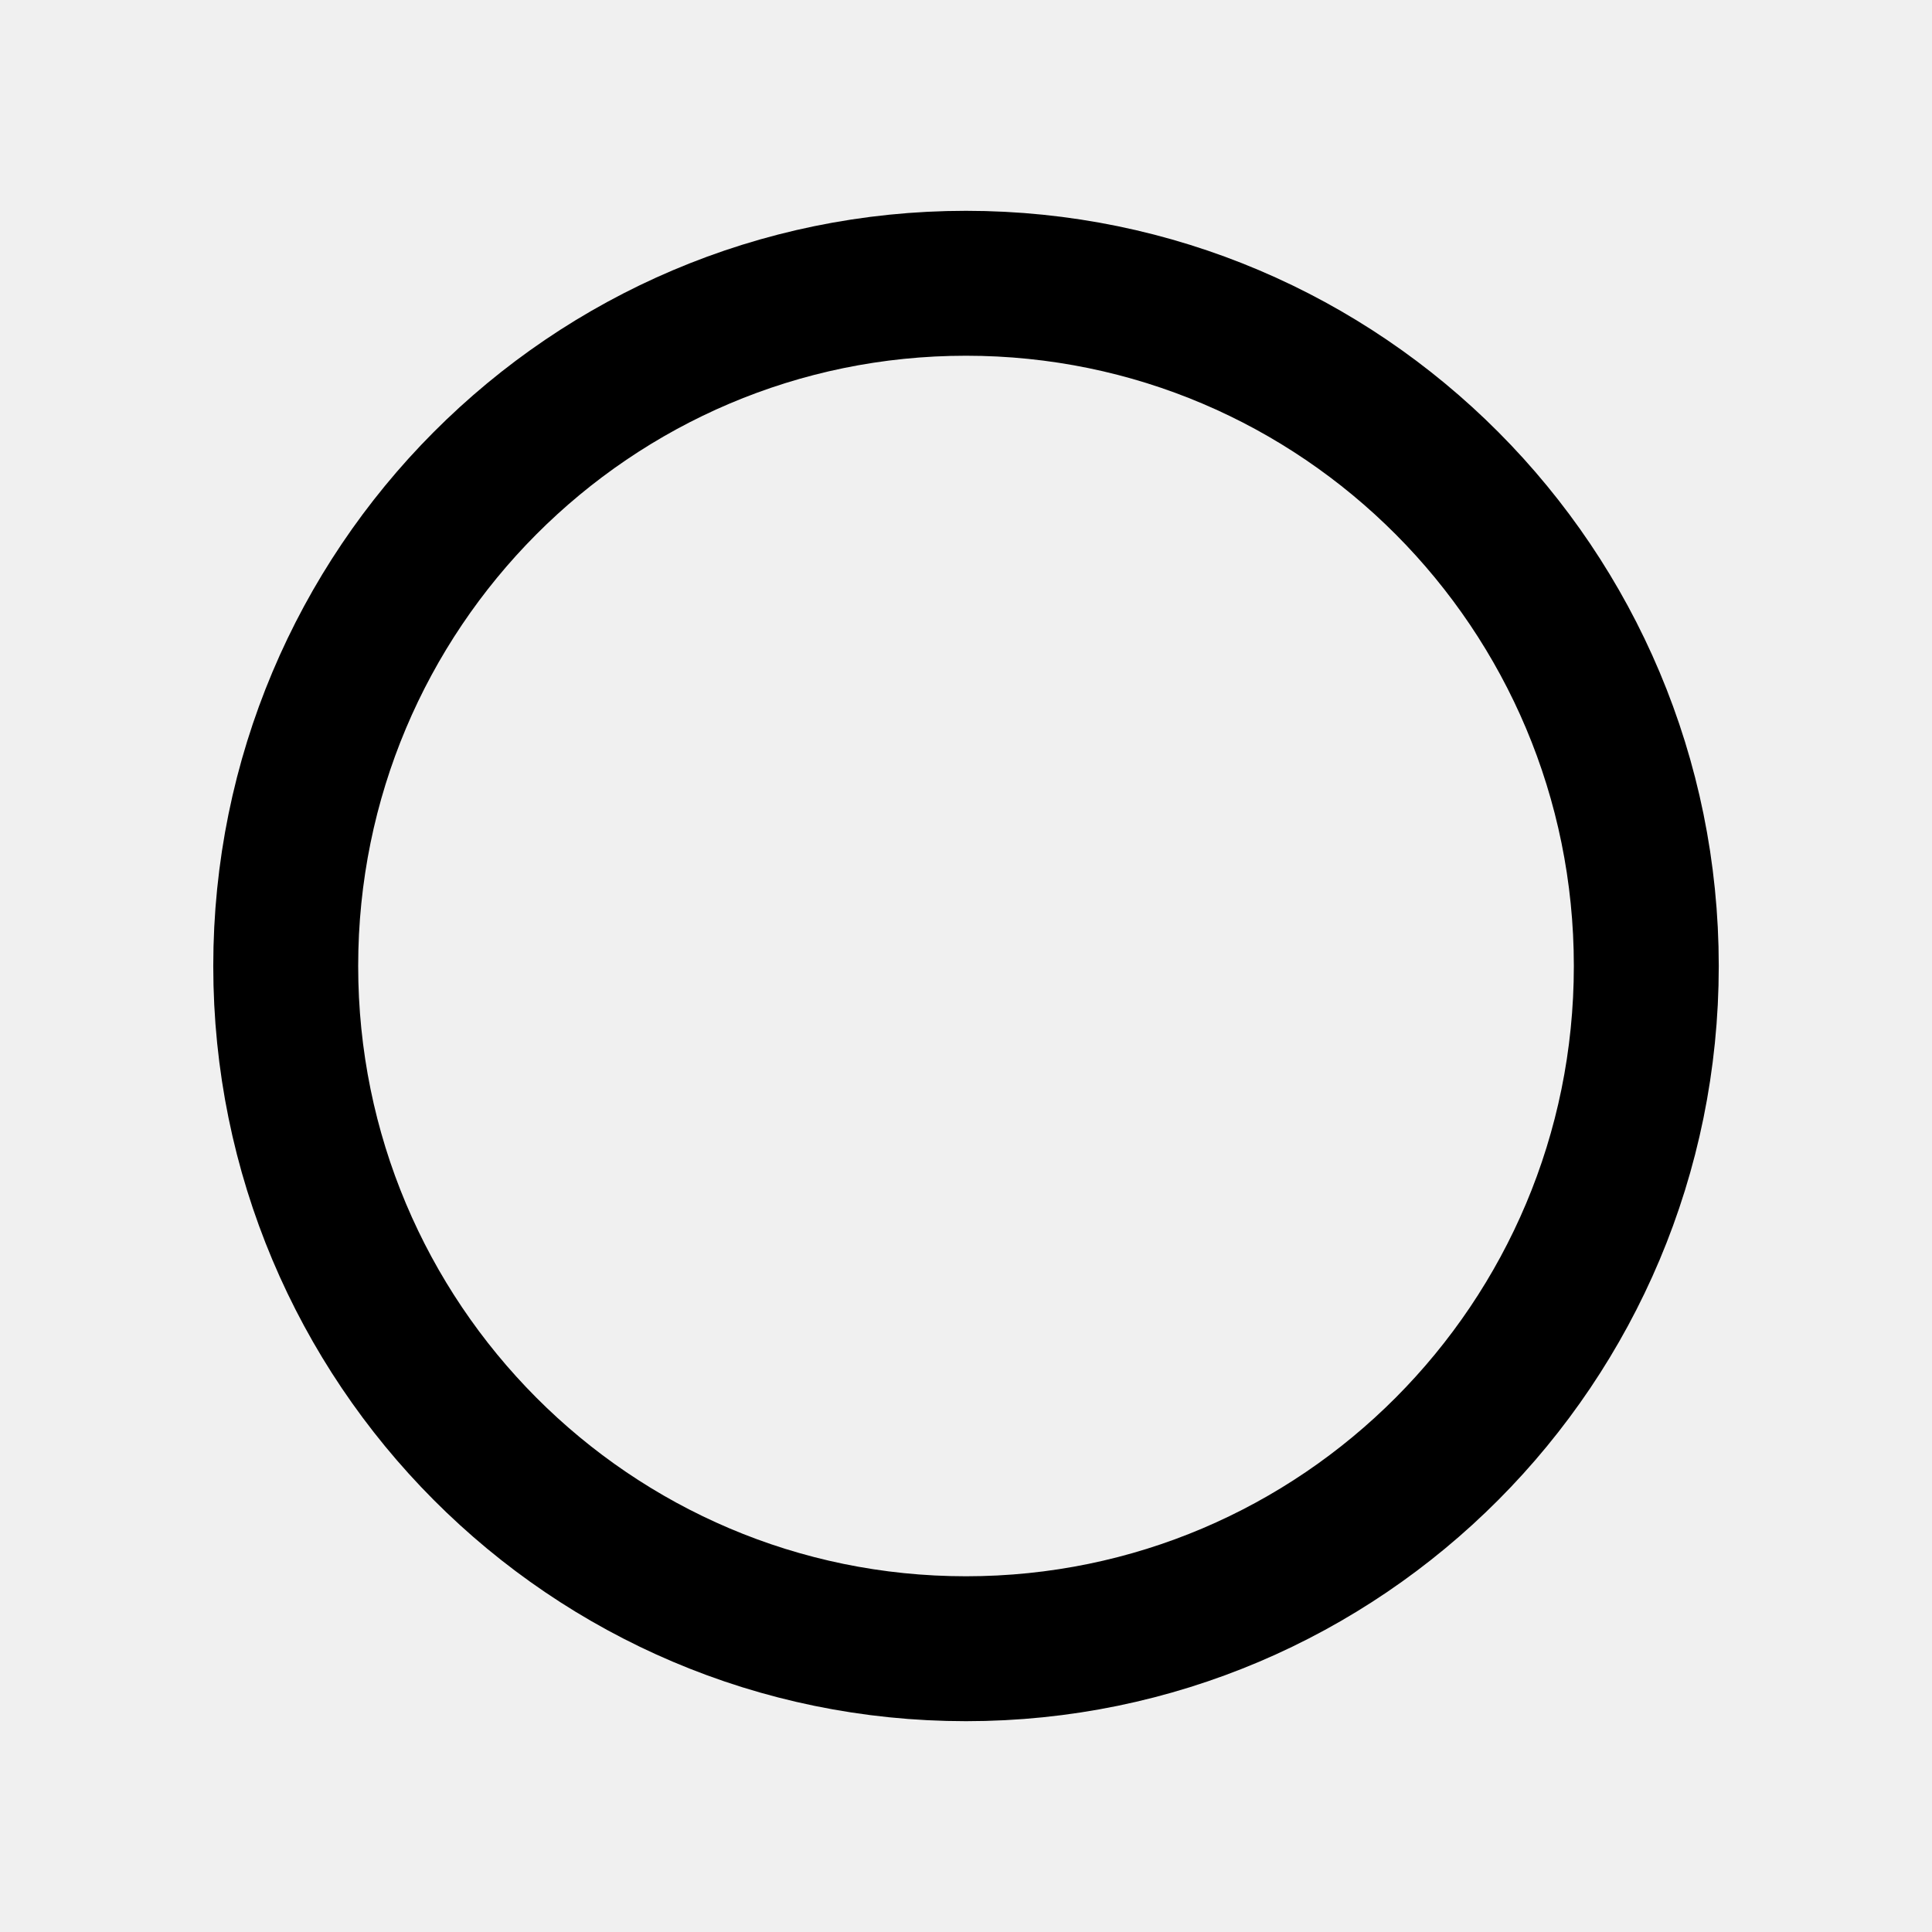
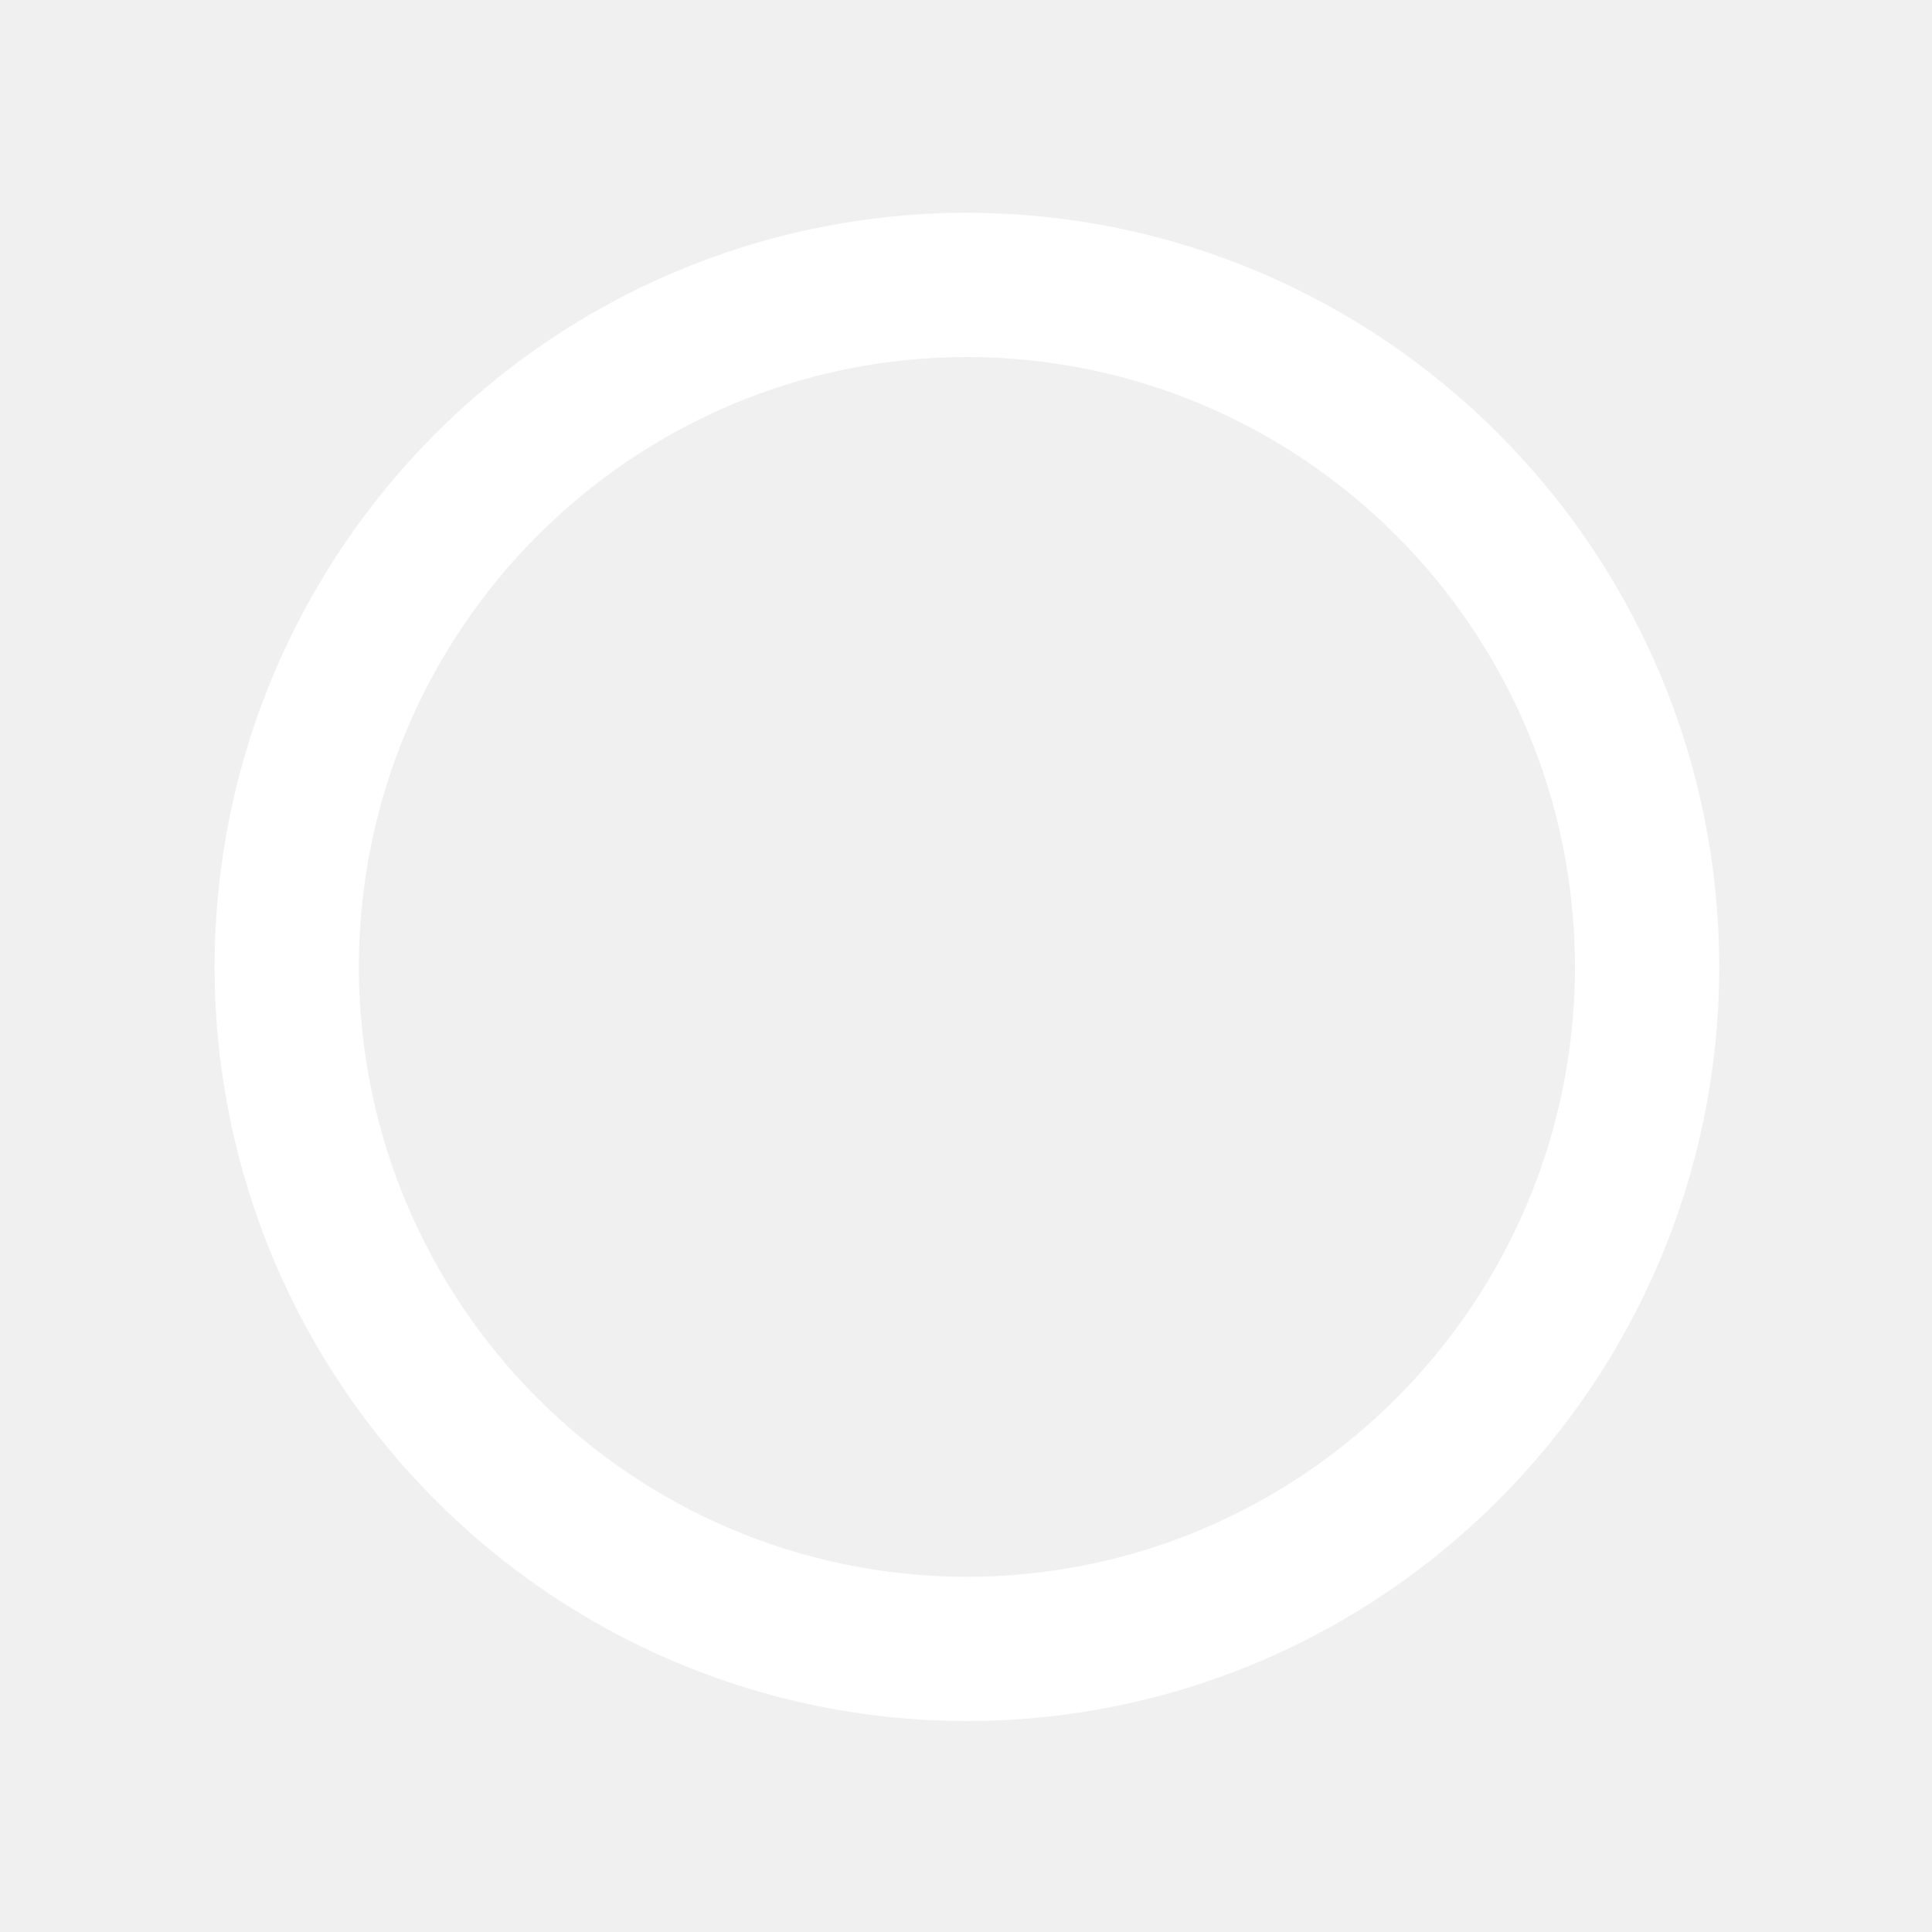
- <svg xmlns="http://www.w3.org/2000/svg" width="105.833mm" height="105.833mm" viewBox="0 0 105.833 105.833" version="1.1" id="svg5350">
-   <defs id="defs5344" />
-   <g id="layer1" transform="translate(-97.51786,-5.958337)">
-     <g id="g919" transform="translate(248.3304,9.102832)">
-       <path style="opacity:1;fill:none;fill-opacity:0.667;stroke:#000000;stroke-width:7.938;stroke-linecap:butt;stroke-linejoin:round;stroke-miterlimit:4;stroke-dasharray:none" d="M -60.63,49.772 A 37.266,37.399 0 0 1 -97.896,87.171 37.266,37.399 0 0 1 -135.161,49.772 37.266,37.399 0 0 1 -97.896,12.373 37.266,37.399 0 0 1 -60.63,49.772 Z" id="path817" />
-     </g>
-   </g>
+ <svg xmlns="http://www.w3.org/2000/svg" width="400" height="400" viewBox="0 0 105.8 105.8">
+   <path d="M90.2 53a37.3 37.4 0 0 1-37.3 37.3A37.3 37.4 0 0 1 15.7 53a37.3 37.4 0 0 1 37.2-37.4A37.3 37.4 0 0 1 90.2 53z" fill="none" stroke="#fff" stroke-width="7.9" stroke-linejoin="round" />
</svg>
